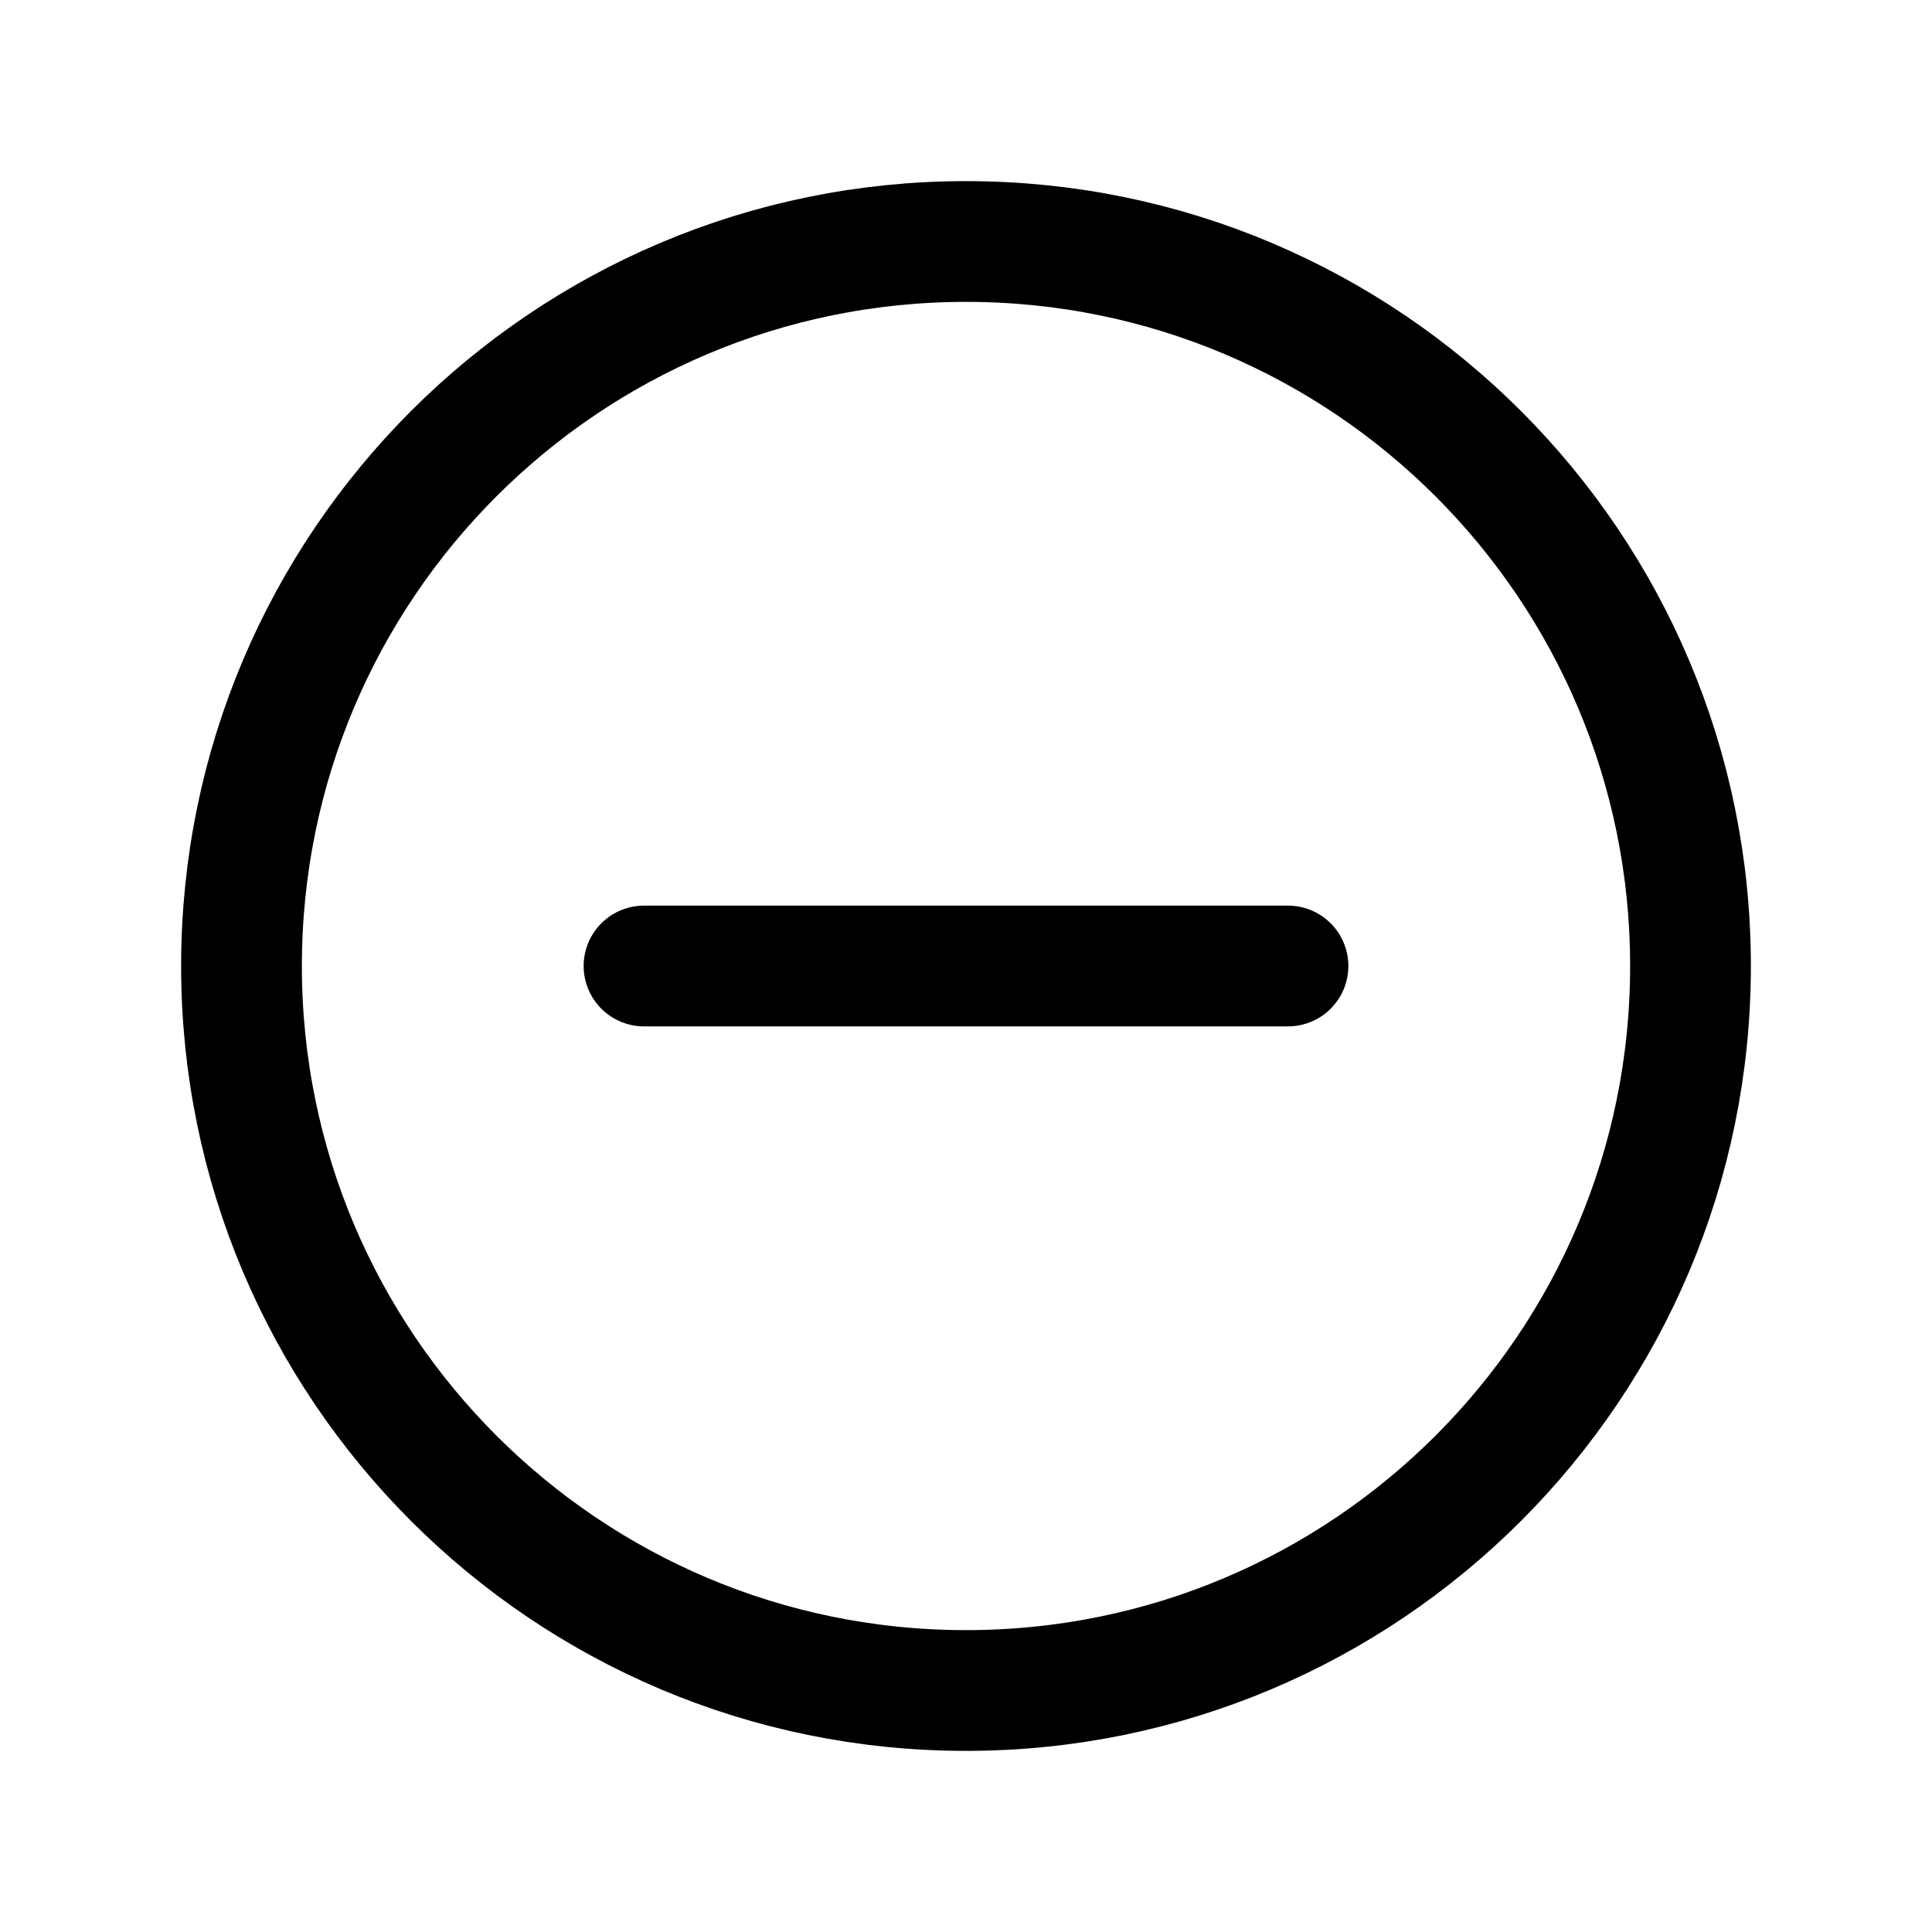
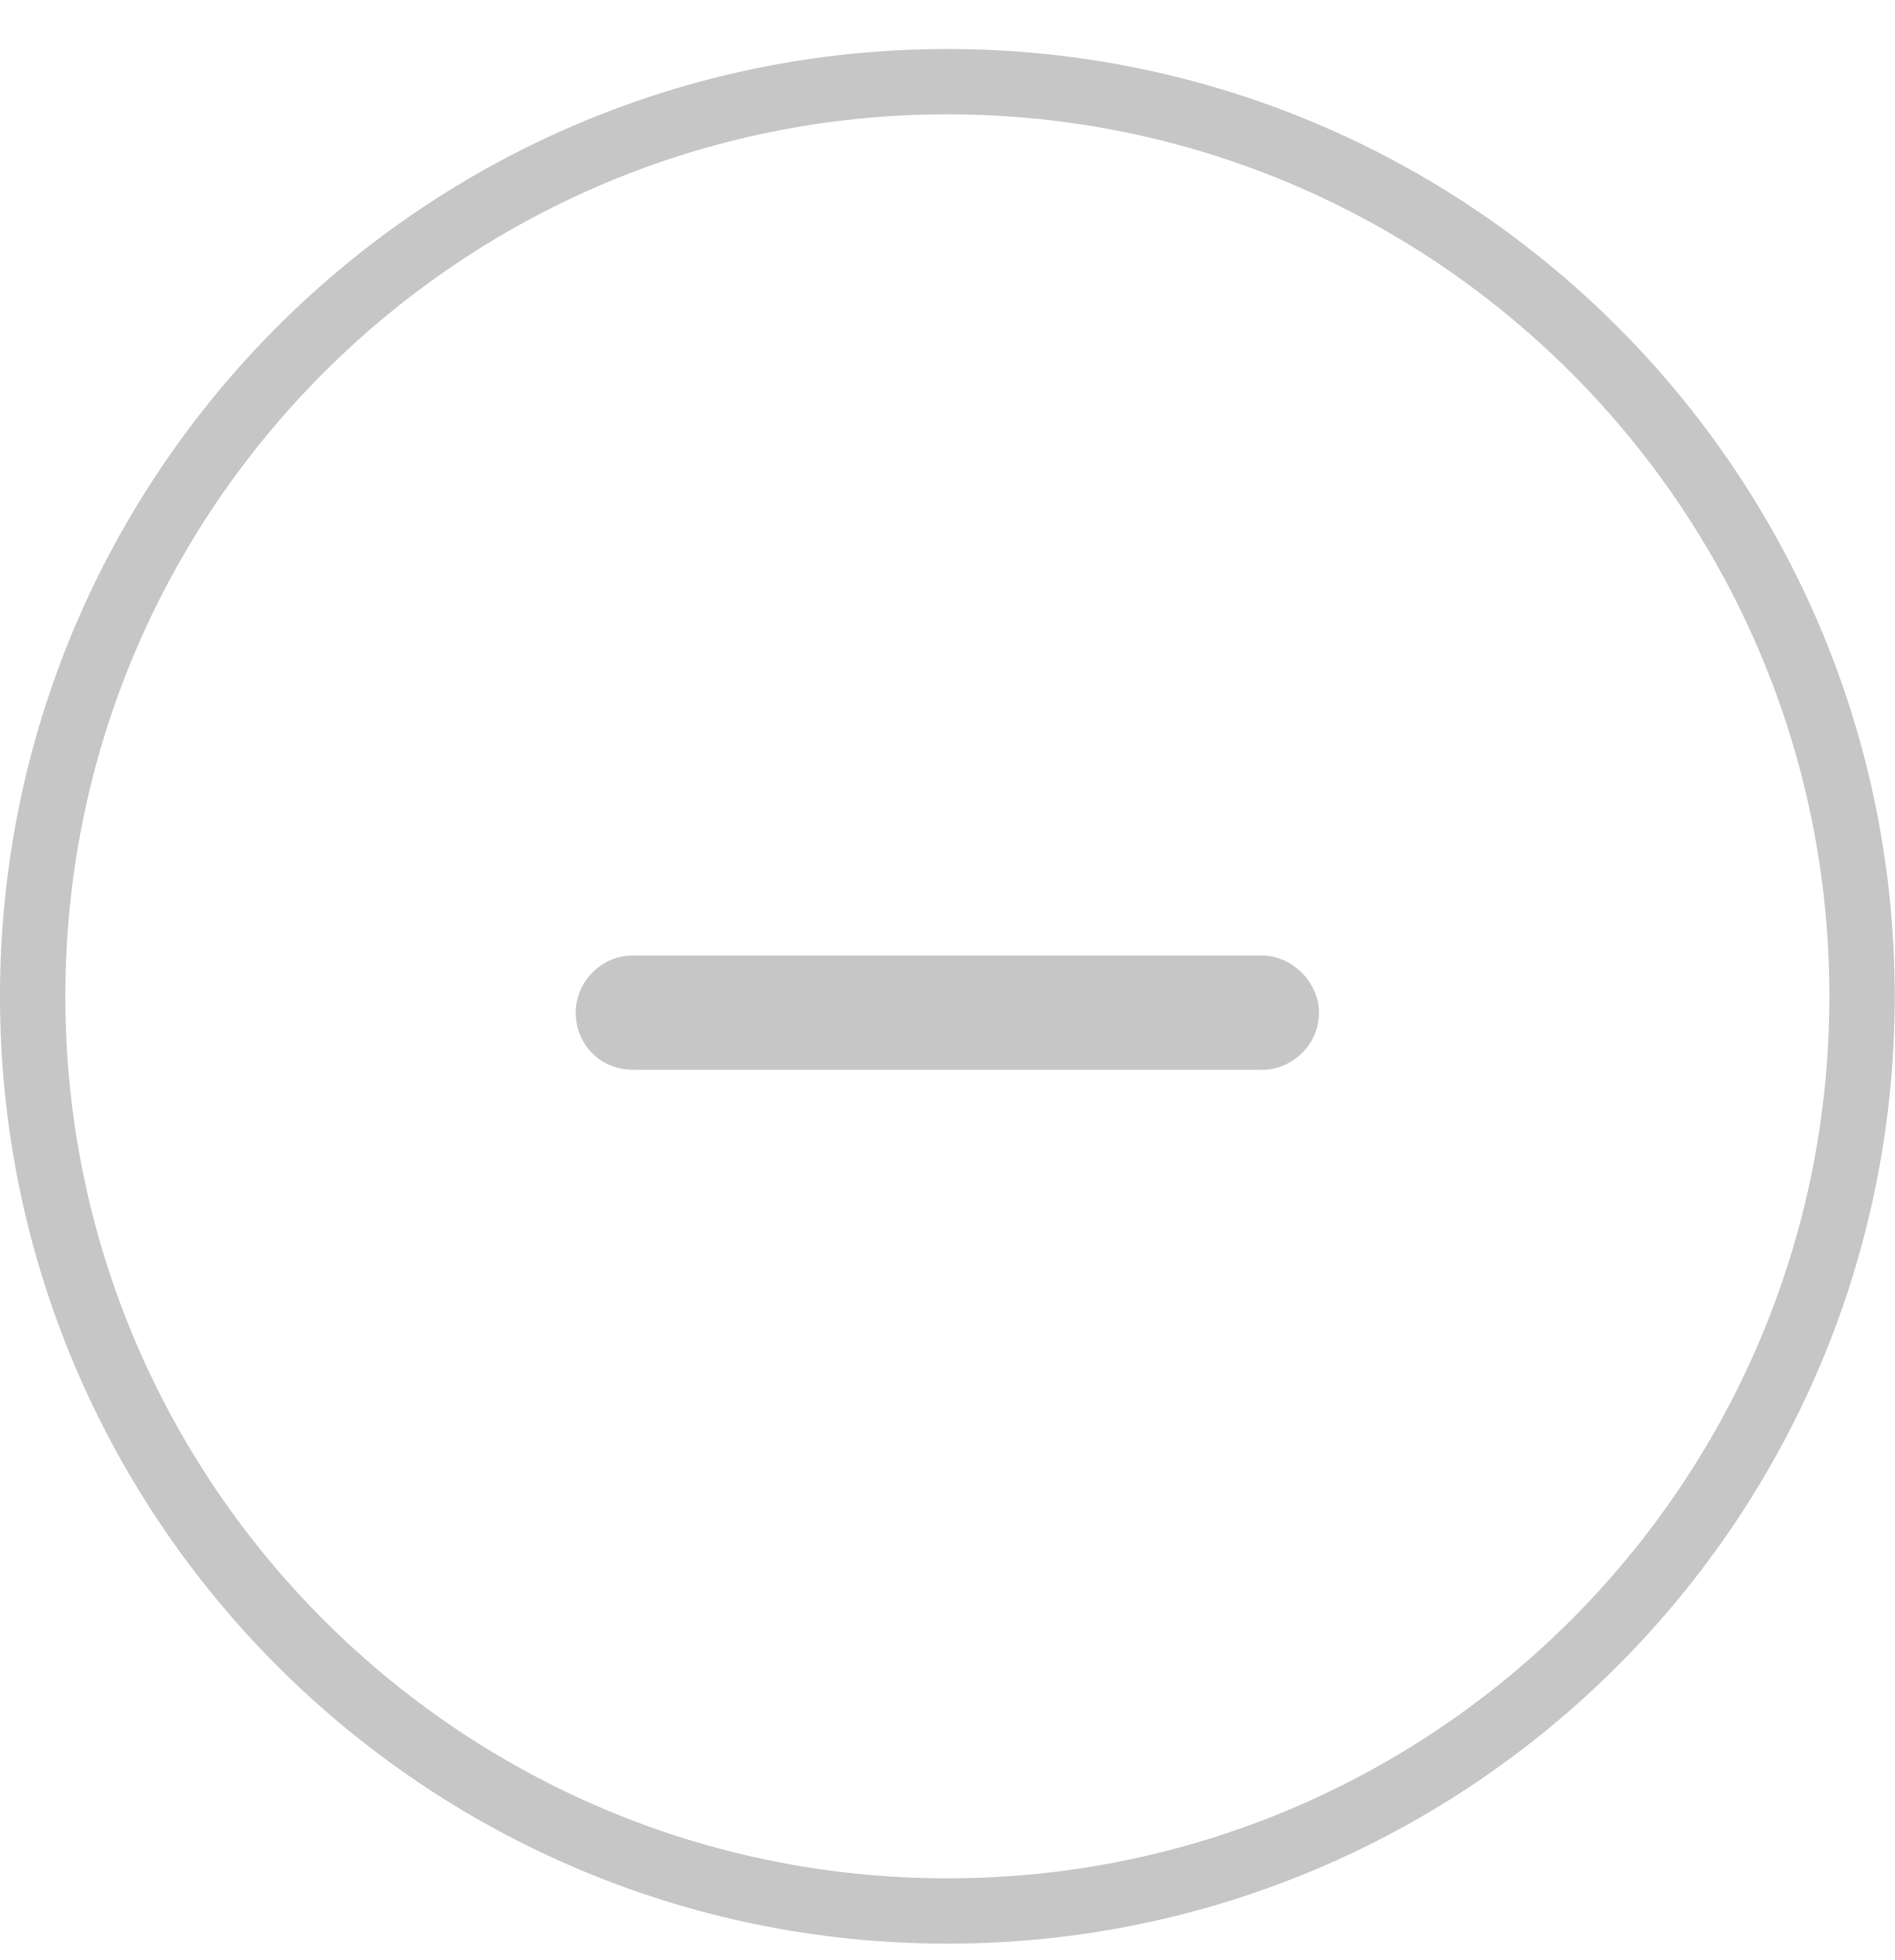
- <svg xmlns="http://www.w3.org/2000/svg" width="32" height="32" viewBox="0 0 32 32" fill="none">
-   <path d="M16 28C22.627 28 28 22.627 28 16C28 9.373 22.627 4 16 4C9.373 4 4 9.373 4 16C4 22.627 9.373 28 16 28Z" stroke="black" stroke-width="2" stroke-miterlimit="10" stroke-linecap="round" stroke-linejoin="round" />
-   <path d="M10.667 16H21.333" stroke="black" stroke-width="2" stroke-linecap="round" stroke-linejoin="round" />
+ <svg xmlns="http://www.w3.org/2000/svg" width="29" height="30" viewBox="0 0 29 30" fill="none">
+   <rect x="0.5" y="1.25" width="28" height="28" rx="14" stroke="#C6C6C6" />
+   <path d="M19.312 16.375H9.688C9.195 16.375 8.812 15.992 8.812 15.5C8.812 15.035 9.195 14.625 9.688 14.625H19.312C19.777 14.625 20.188 15.035 20.188 15.5C20.188 15.992 19.777 16.375 19.312 16.375Z" fill="#C6C6C6" />
</svg>
